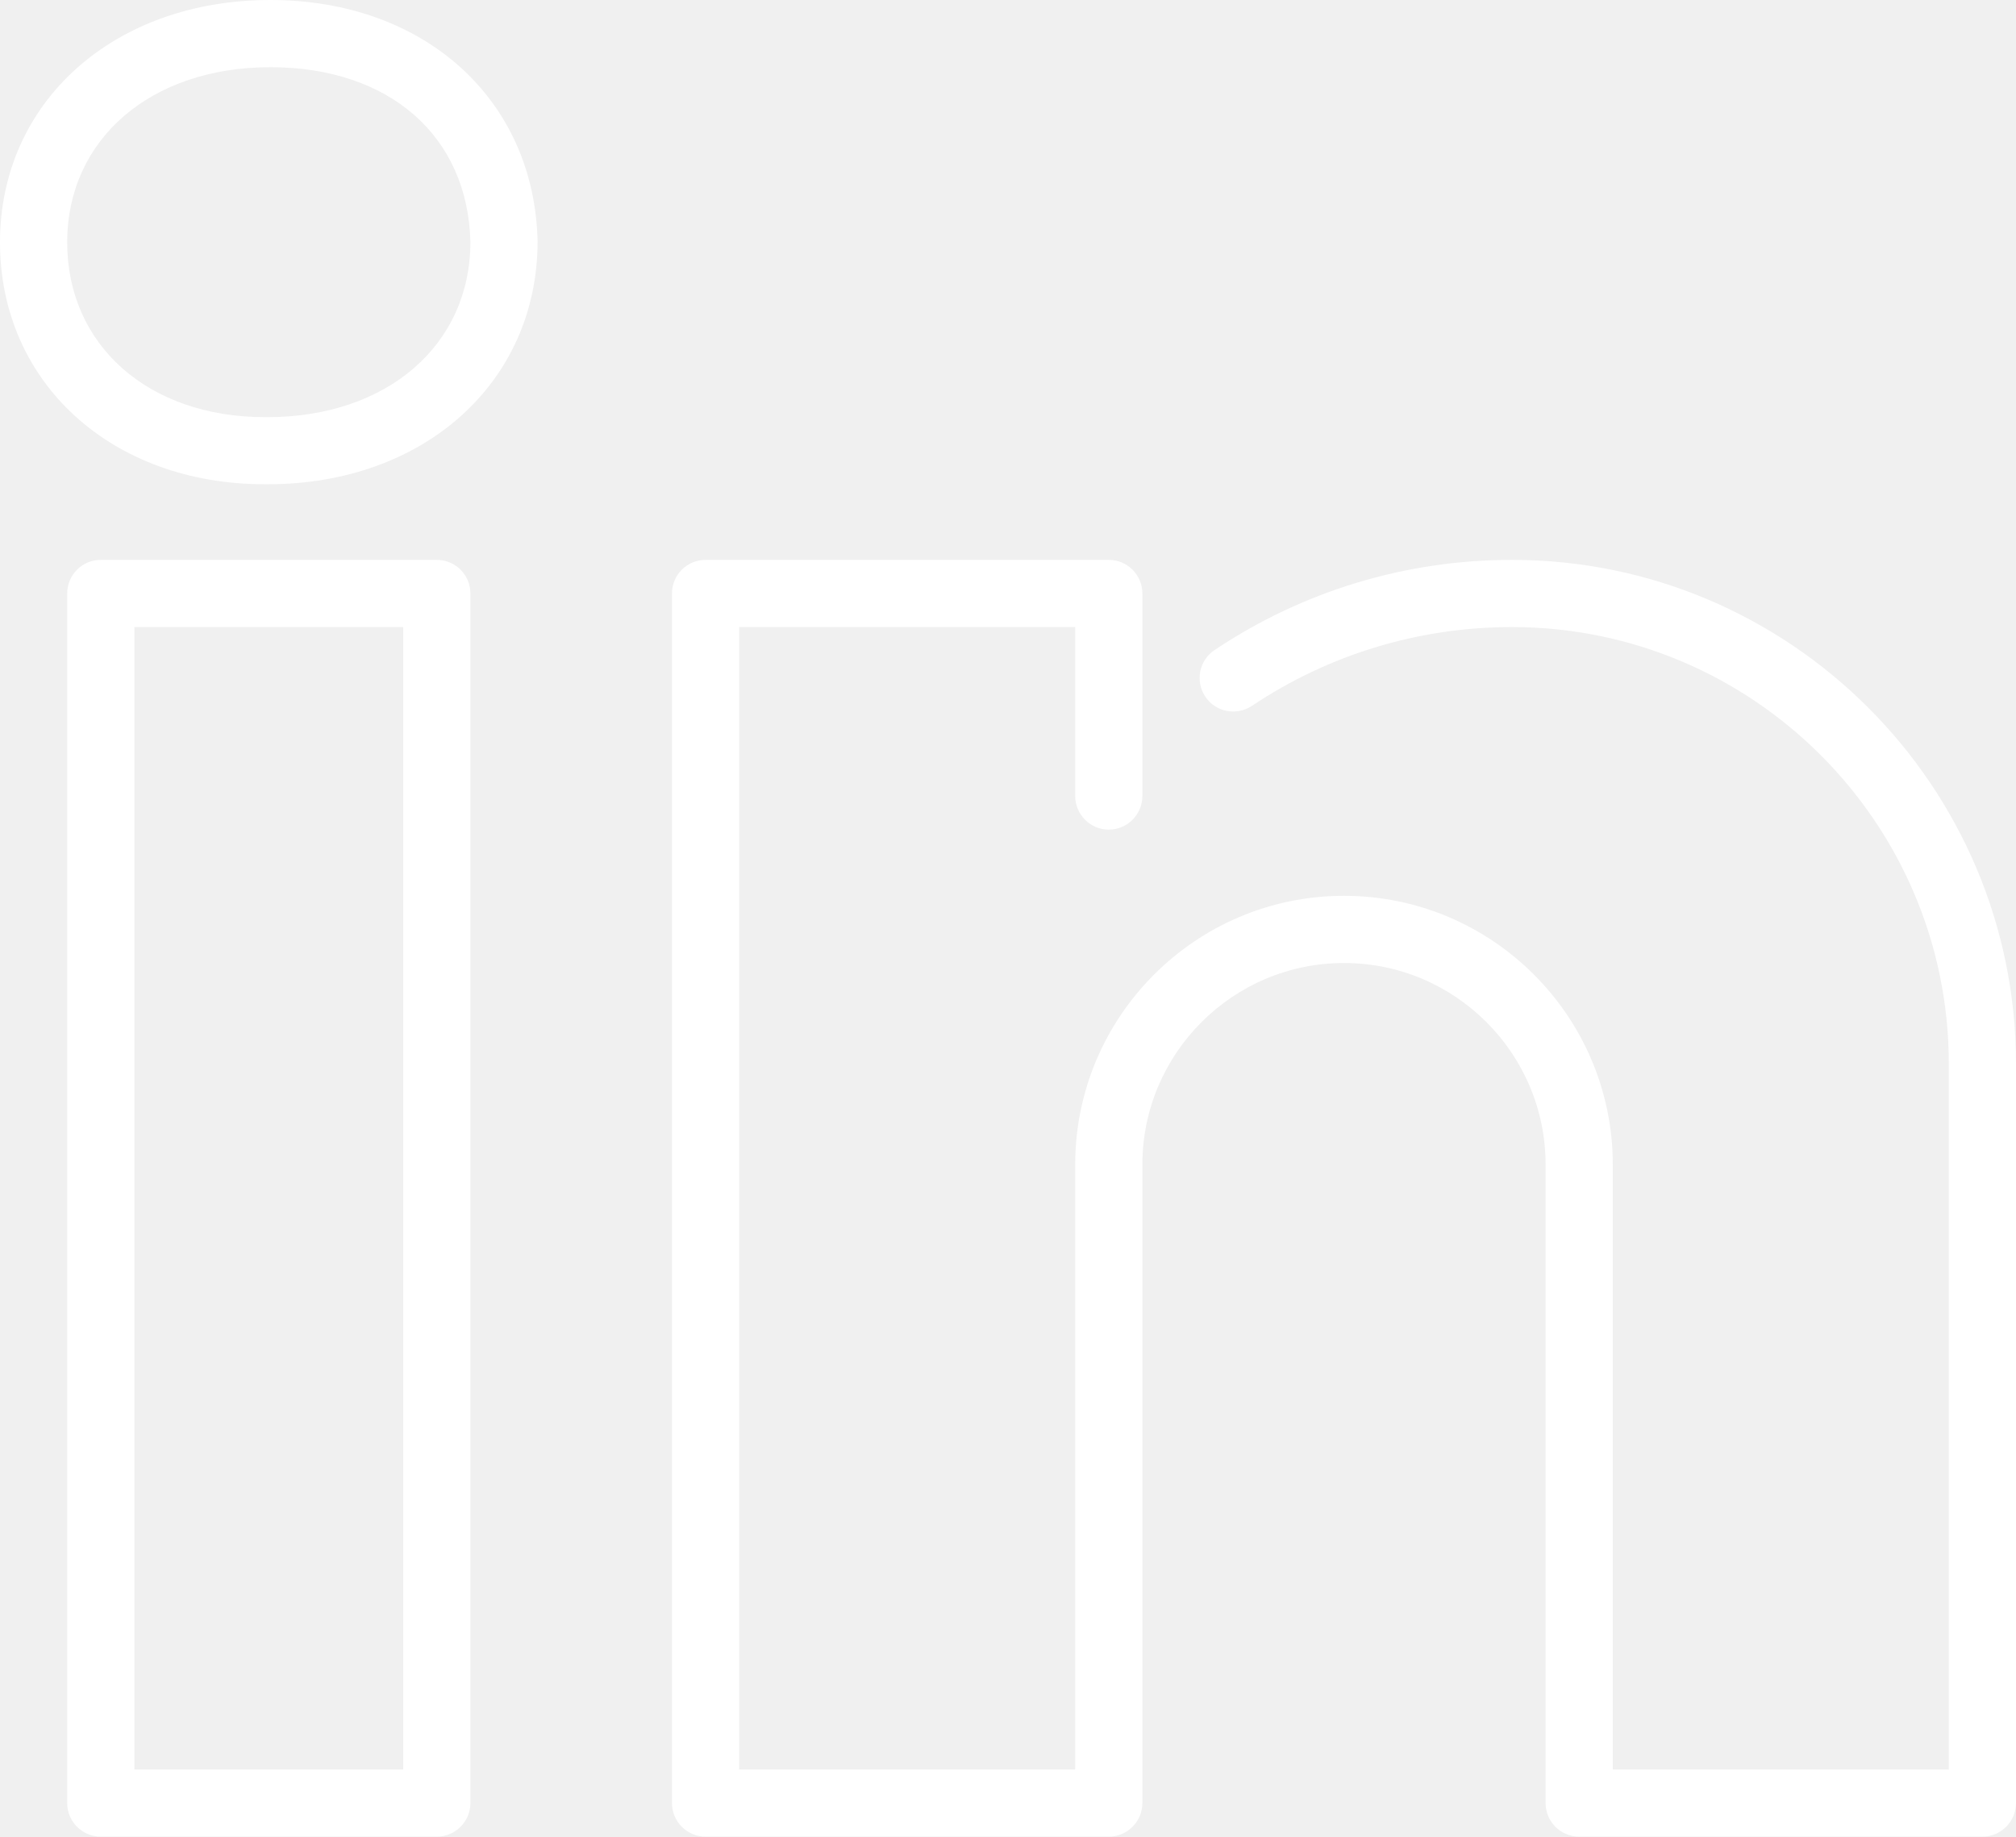
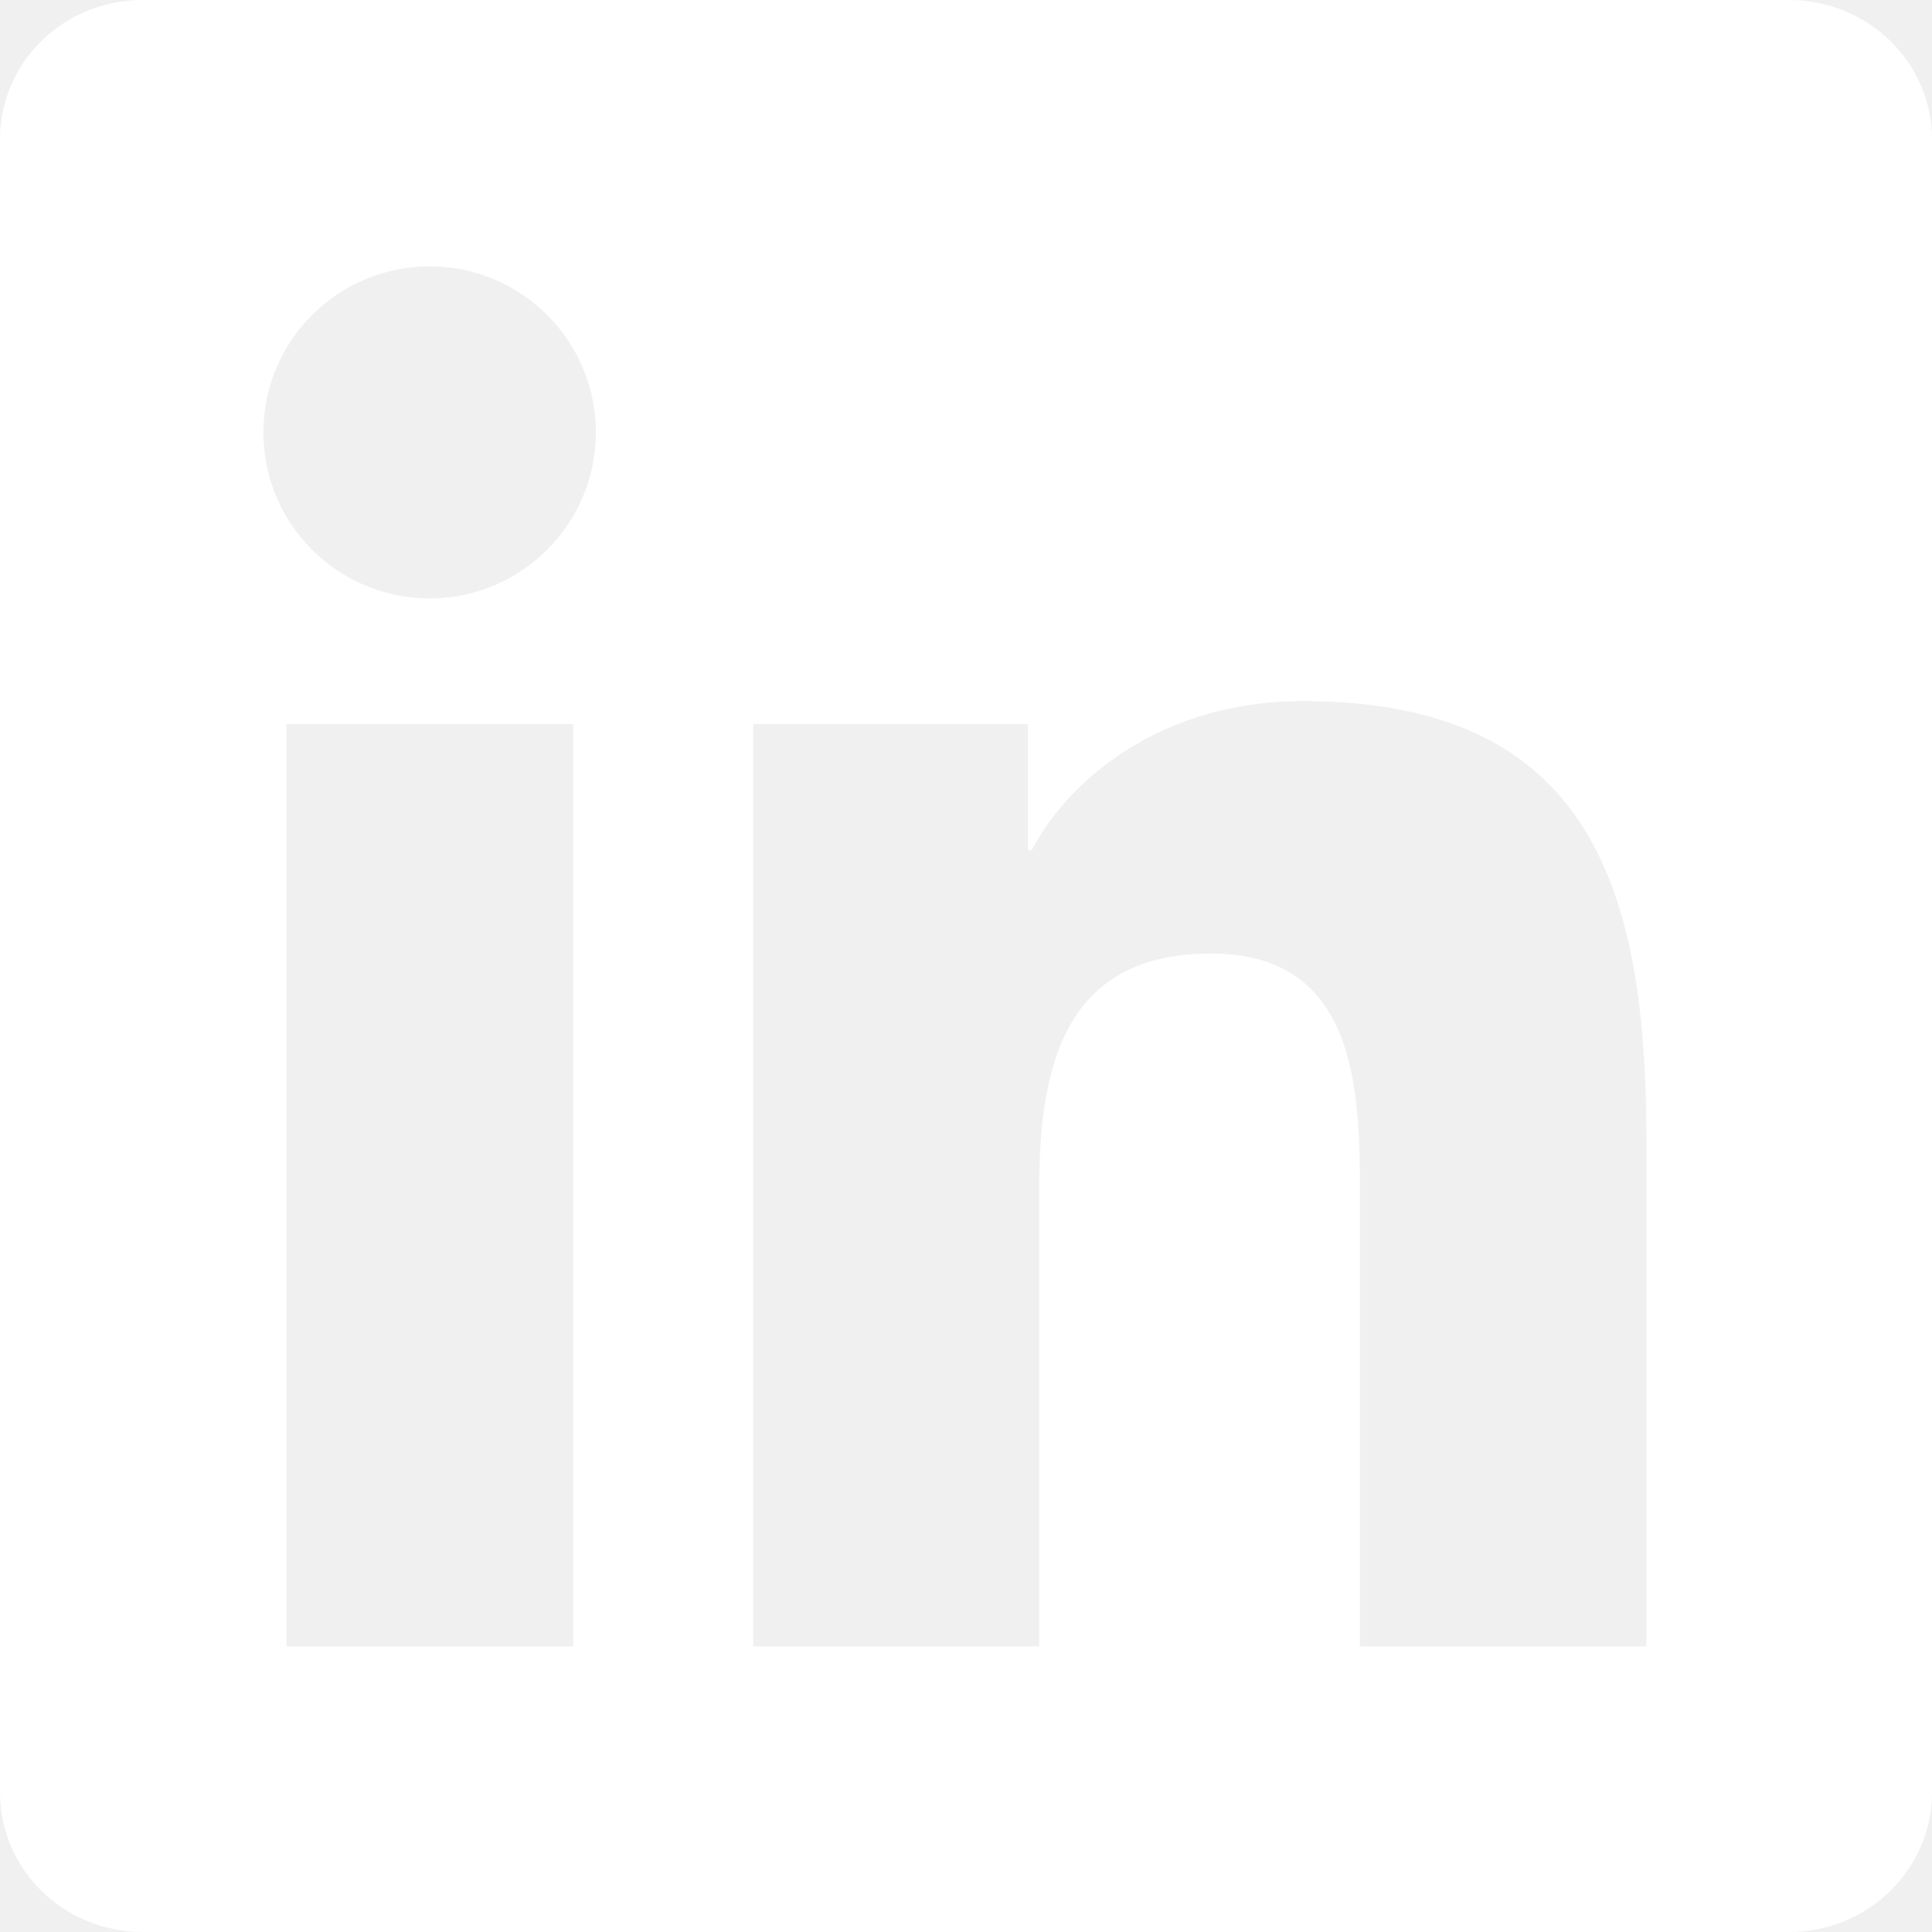
- <svg xmlns="http://www.w3.org/2000/svg" preserveAspectRatio="none" overflow="visible" style="display: block;" width="26.344" height="24" viewBox="0 0 26.344 24" fill="none">
-   <g id="LinkedIn">
-     <path id="Vector" d="M3.498 6.328H3.46C1.455 6.328 0 4.998 0 3.167C0 1.332 1.486 0 3.533 0C5.545 0 6.982 1.296 7.025 3.152C7.025 4.997 5.542 6.328 3.498 6.328ZM3.533 0.878C1.97 0.878 0.878 1.819 0.878 3.167C0.878 4.511 1.94 5.451 3.46 5.451H3.498C5.058 5.45 6.147 4.509 6.147 3.162C6.114 1.778 5.089 0.878 3.533 0.878Z" fill="white" />
-     <path id="Vector_2" d="M5.708 24H1.317C1.075 24 0.878 23.803 0.878 23.561V7.755C0.878 7.512 1.075 7.316 1.317 7.316H5.708C5.95 7.316 6.147 7.512 6.147 7.755V23.561C6.147 23.803 5.95 24 5.708 24ZM1.756 23.122H5.269V8.194H1.756V23.122Z" fill="white" />
-     <path id="Vector_3" d="M25.905 24H20.636C20.393 24 20.197 23.803 20.197 23.561V15.219C20.197 13.766 19.015 12.584 17.562 12.584C16.11 12.584 14.928 13.766 14.928 15.219V23.561C14.928 23.803 14.731 24 14.489 24H9.22C8.978 24 8.781 23.803 8.781 23.561V7.755C8.781 7.512 8.978 7.316 9.22 7.316H14.489C14.731 7.316 14.928 7.512 14.928 7.755V10.401C14.928 10.644 14.731 10.841 14.489 10.841C14.247 10.841 14.05 10.644 14.05 10.401V8.194H9.659V23.122H14.05V15.219C14.05 13.282 15.625 11.706 17.562 11.706C19.5 11.706 21.075 13.282 21.075 15.219V23.122H25.466V13.902C25.466 10.754 22.905 8.194 19.758 8.194C18.543 8.194 17.367 8.55 16.359 9.224C16.157 9.357 15.884 9.305 15.75 9.103C15.616 8.901 15.669 8.628 15.872 8.494C17.025 7.723 18.369 7.316 19.758 7.316C23.39 7.316 26.344 10.27 26.344 13.902V23.561C26.344 23.803 26.147 24 25.905 24Z" fill="white" />
+ <svg xmlns="http://www.w3.org/2000/svg" preserveAspectRatio="none" overflow="visible" style="display: block;" width="24" height="24" viewBox="0 0 24 24" fill="none">
+   <g id="Social Icons" clip-path="url(#clip0_0_119)">
+     <path id="Vector" d="M22.223 0H1.772C0.792 0 0 0.773 0 1.73V22.266C0 23.222 0.792 24 1.772 24H22.223C23.203 24 24 23.222 24 22.27V1.73C24 0.773 23.203 0 22.223 0ZM7.12 20.452H3.558V8.995H7.12V20.452ZM5.339 7.434C4.195 7.434 3.272 6.511 3.272 5.372C3.272 4.233 4.195 3.309 5.339 3.309C6.478 3.309 7.402 4.233 7.402 5.372C7.402 6.506 6.478 7.434 5.339 7.434ZM20.452 20.452H16.894V14.883C16.894 13.556 16.87 11.845 15.042 11.845C13.191 11.845 12.909 13.294 12.909 14.789V20.452H9.356V8.995H12.769V10.561H12.816C13.289 9.661 14.452 8.709 16.181 8.709C19.786 8.709 20.452 11.081 20.452 14.166V20.452V20.452Z" fill="white" />
  </g>
+   <defs>
+     <clipPath id="clip0_0_119">
+       <rect width="24" height="24" fill="white" />
+     </clipPath>
+   </defs>
</svg>
